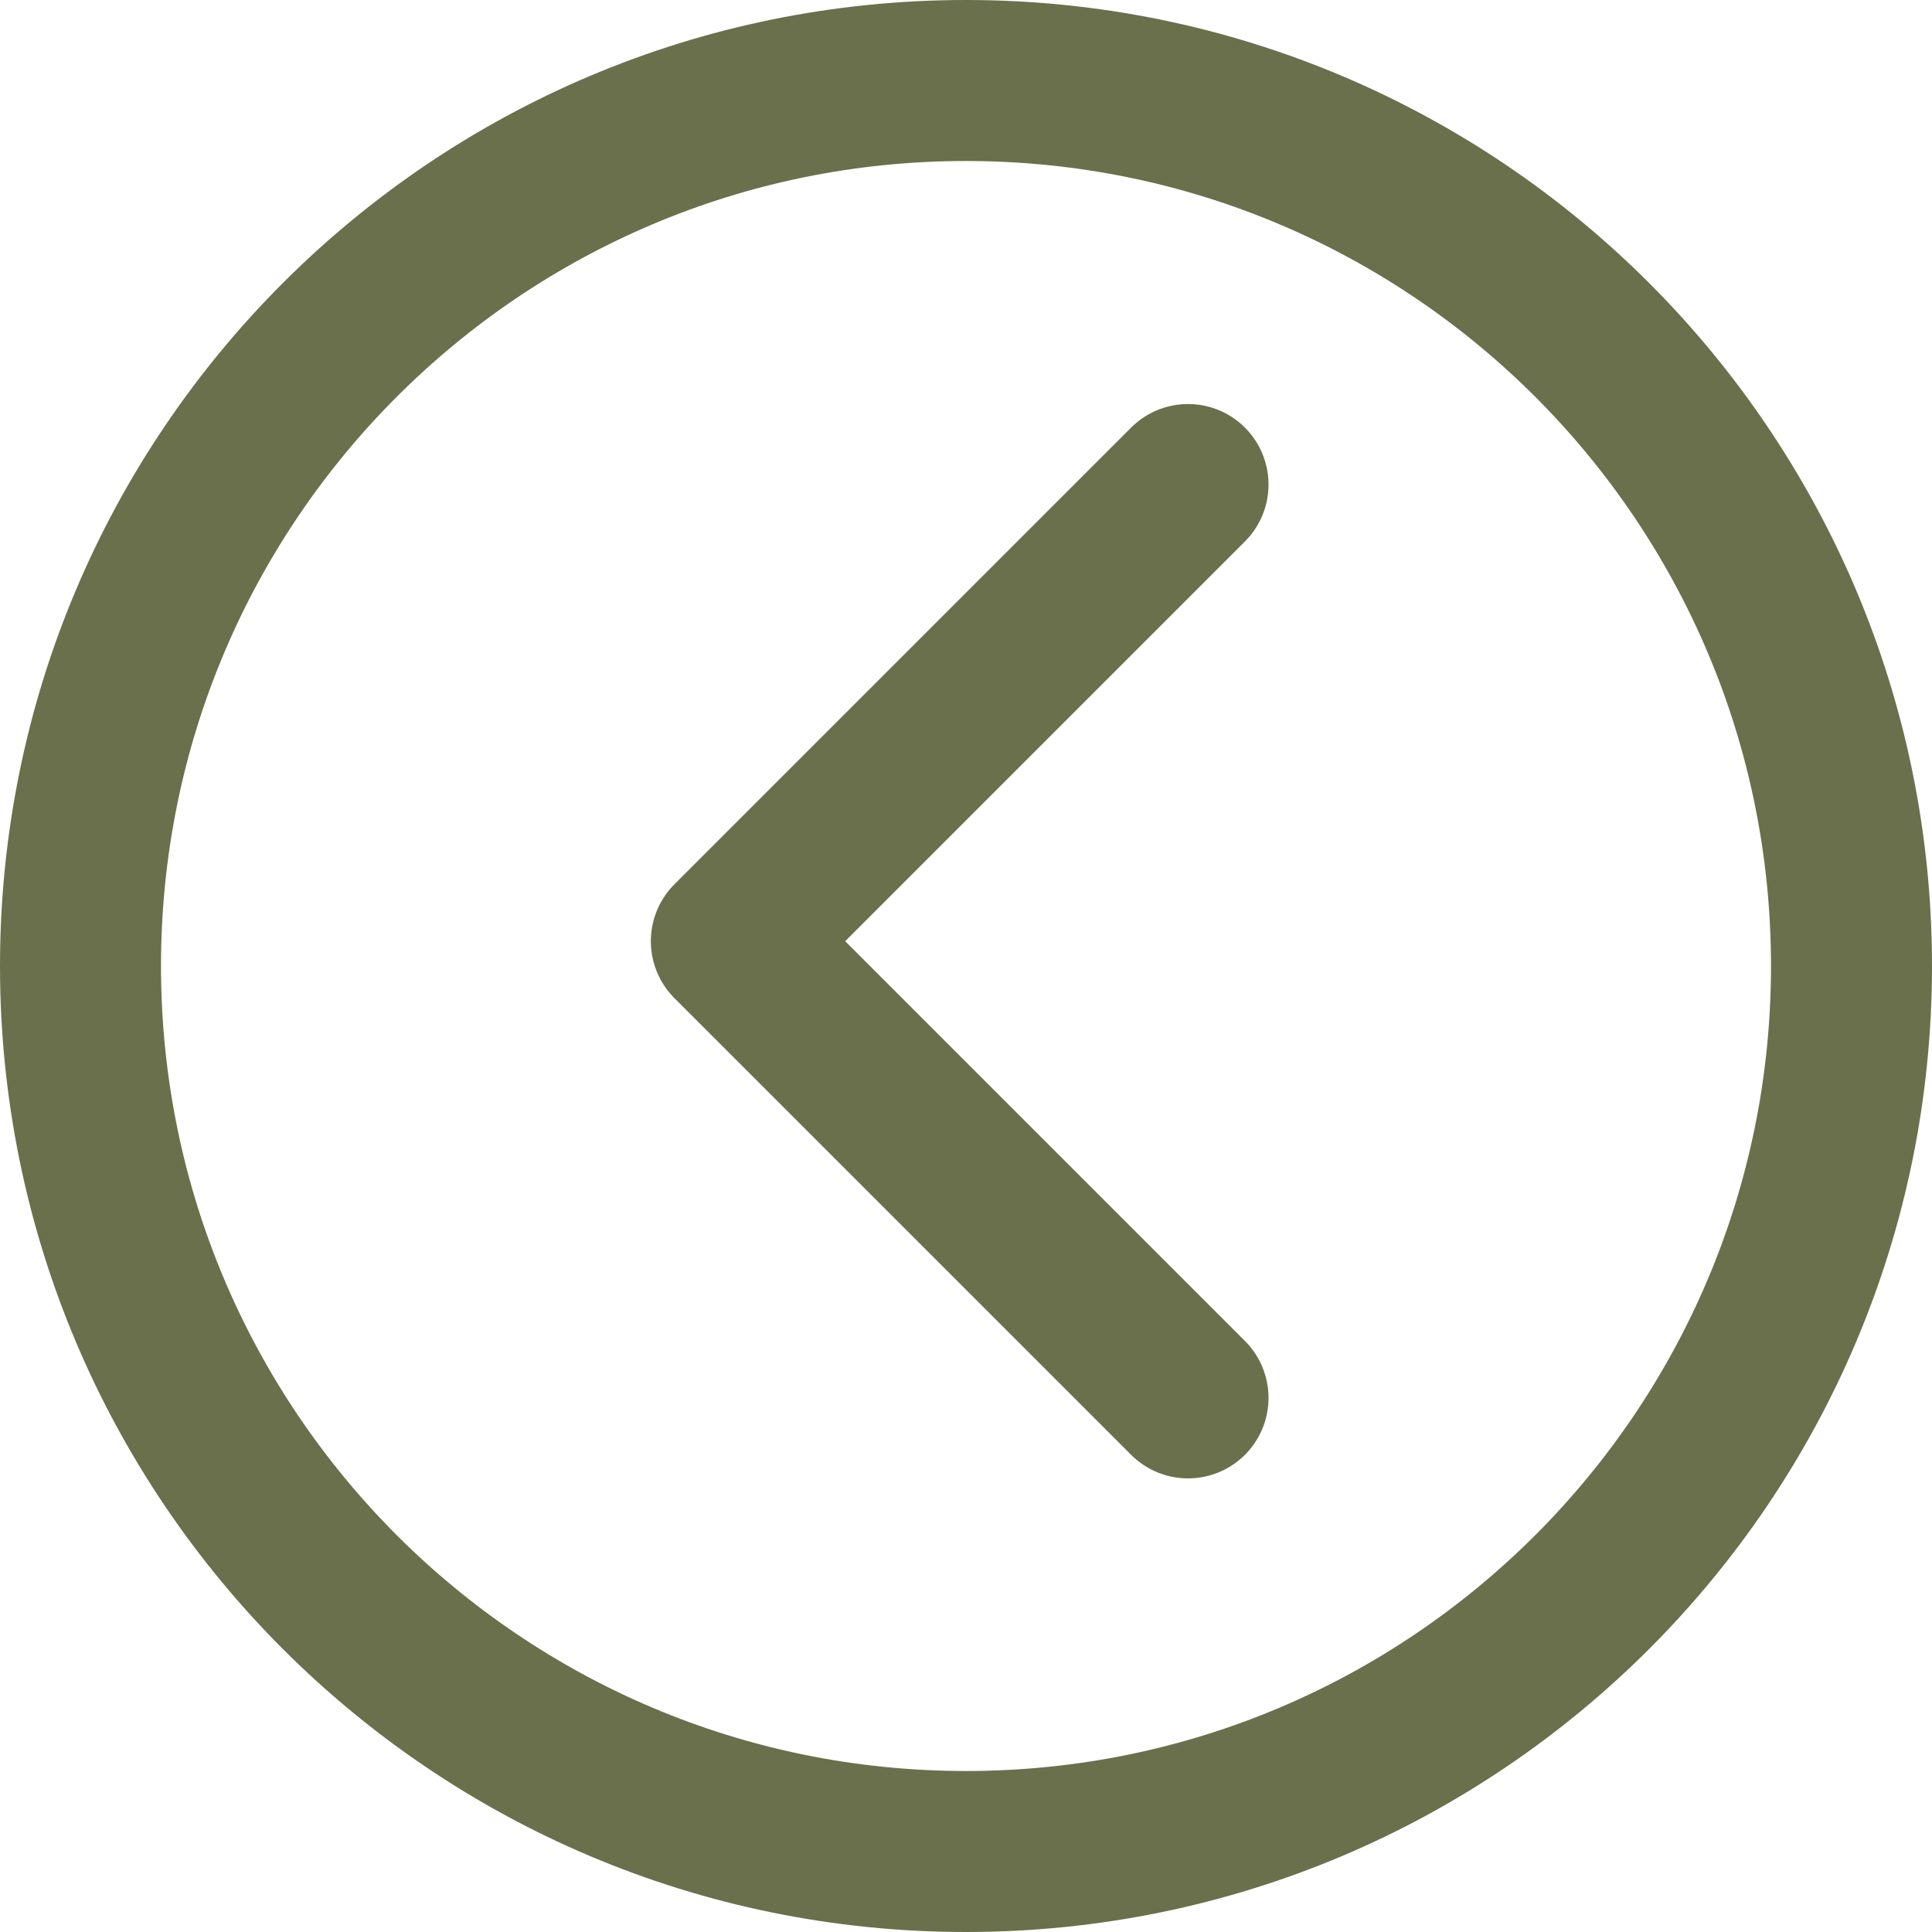
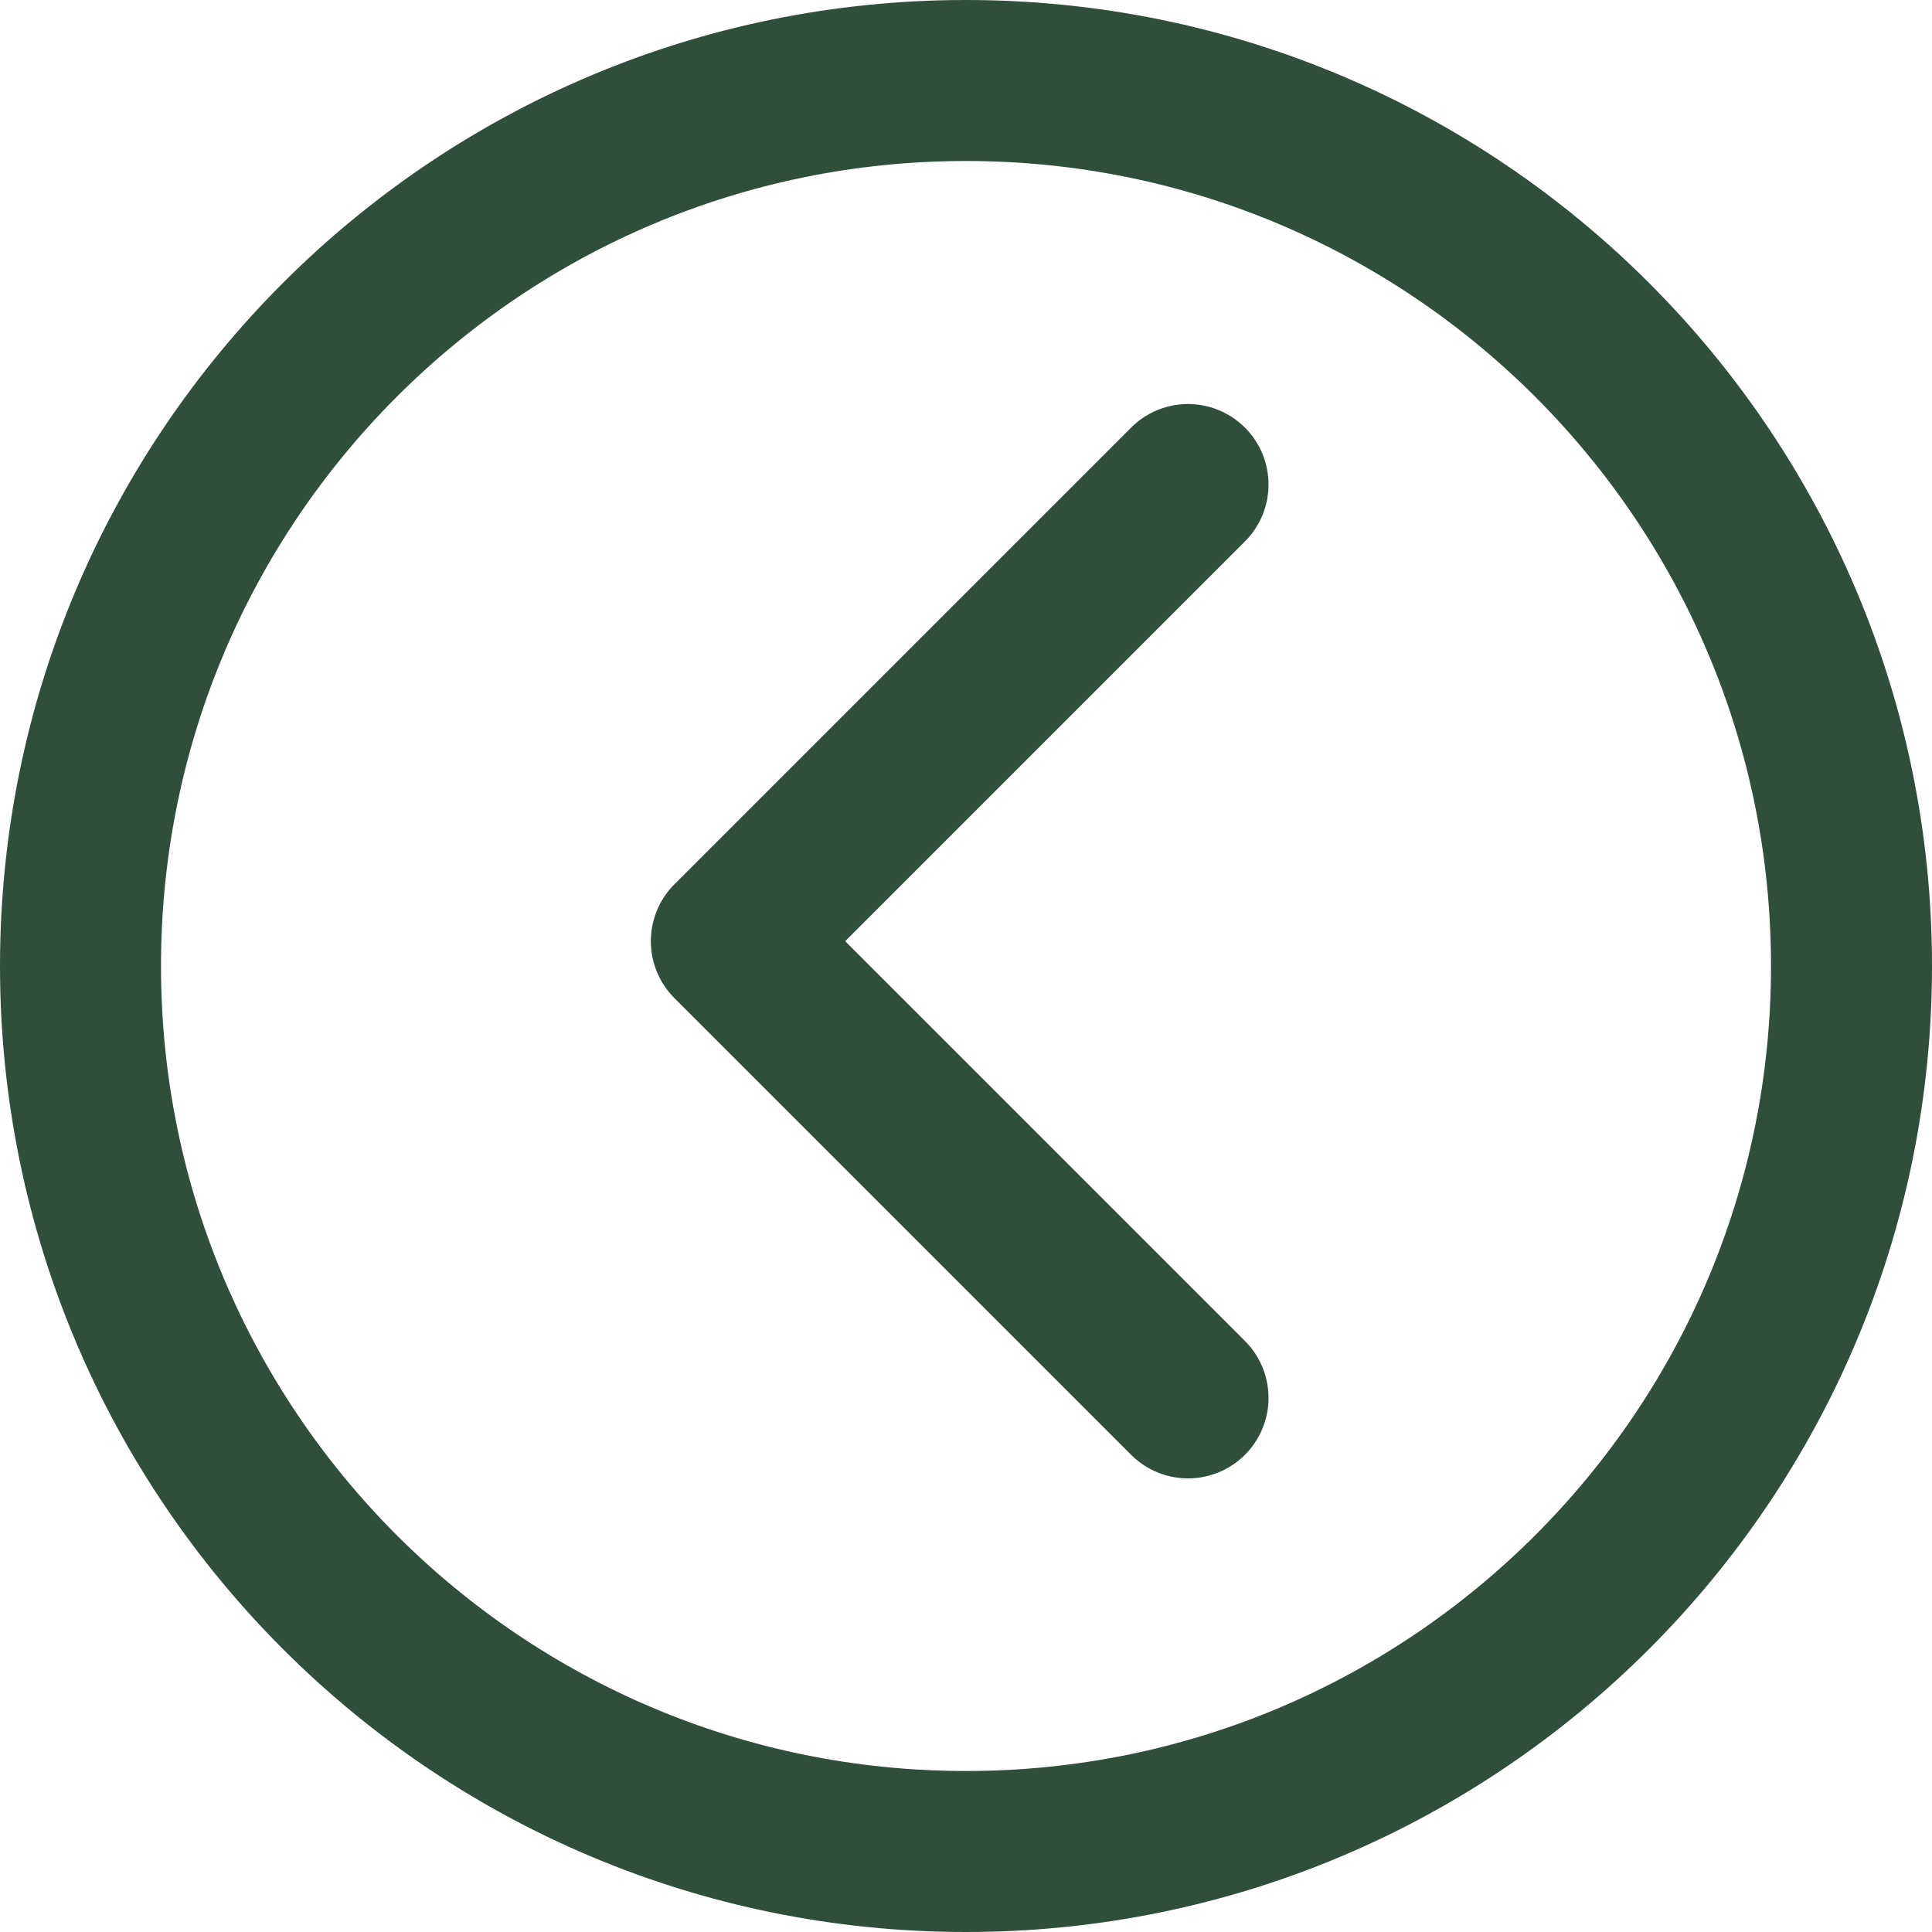
<svg xmlns="http://www.w3.org/2000/svg" width="24" height="24" viewBox="0 0 24 24" fill="none">
-   <circle cx="12" cy="12" r="11" stroke="#6A704C" stroke-width="2" fill="none" />
-   <path d="M14.758 6.019L9.085 11.692L14.758 17.365" stroke="#6A704C" stroke-width="2" stroke-linecap="round" stroke-linejoin="round" />
+   <circle cx="12" cy="12" r="11" stroke="#304E3C" stroke-width="2" fill="none" />
+   <path d="M14.758 6.019L9.085 11.692L14.758 17.365" stroke="#304E3C" stroke-width="2" stroke-linecap="round" stroke-linejoin="round" />
</svg>
